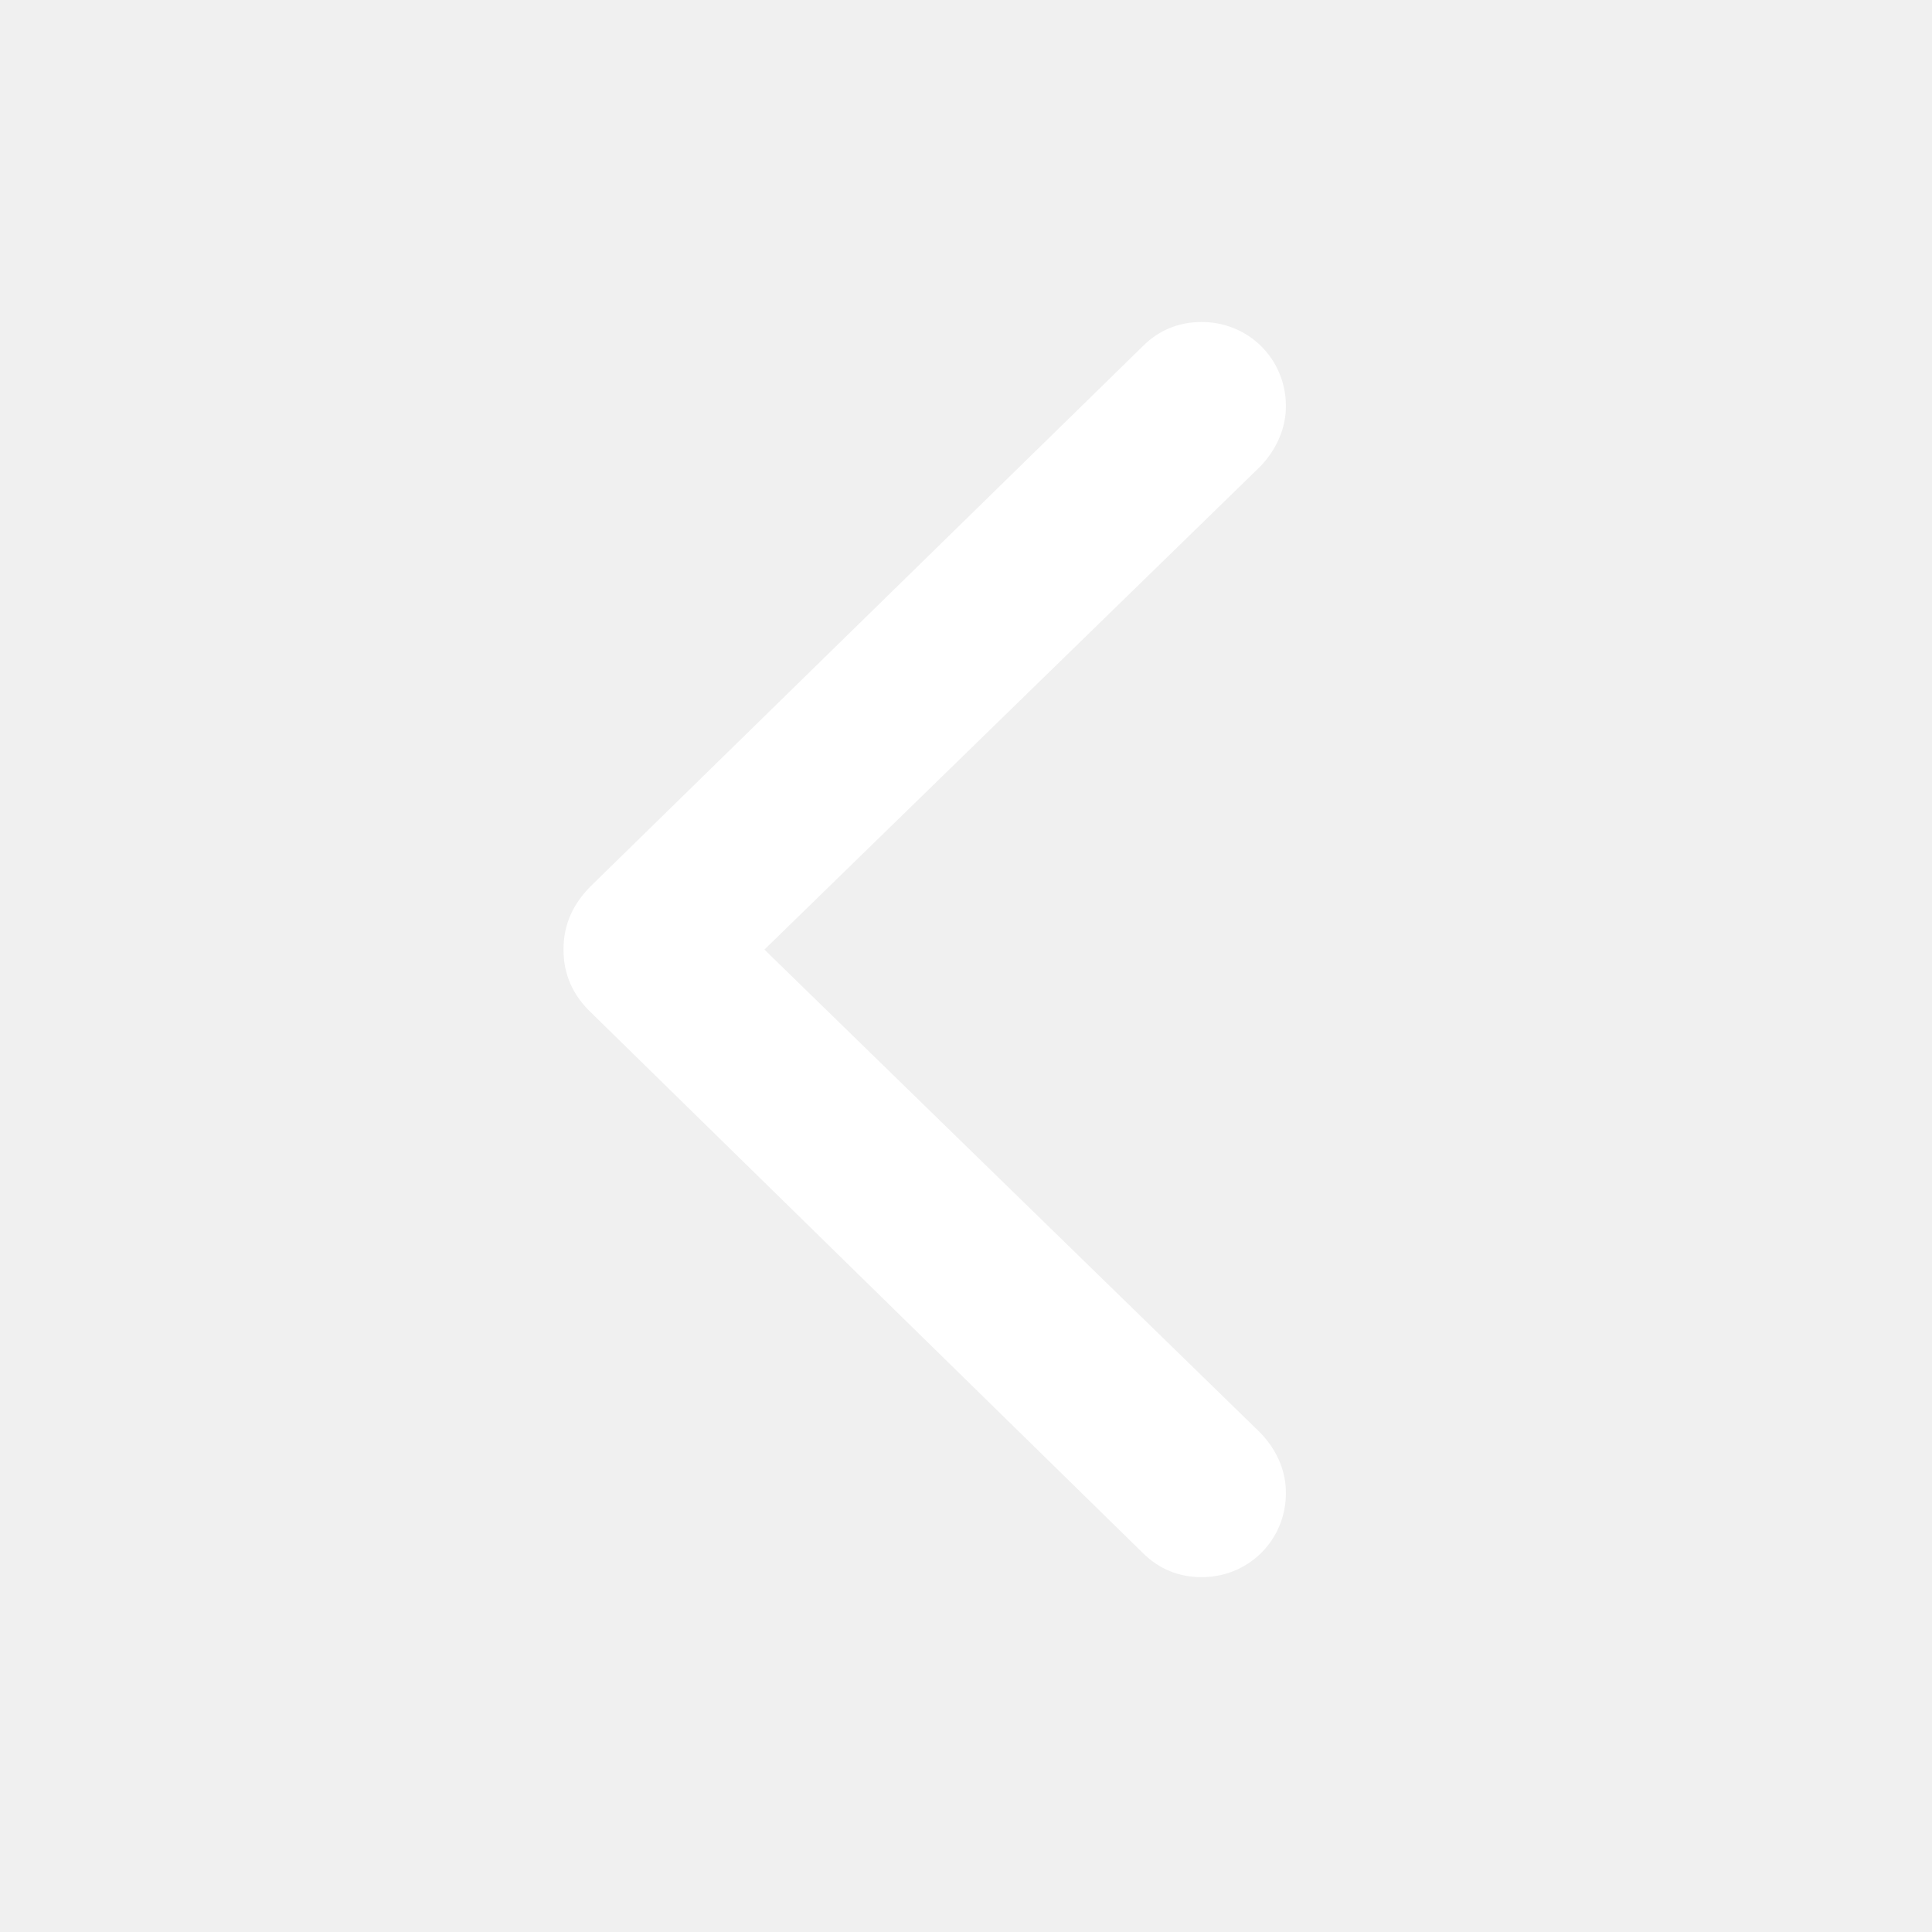
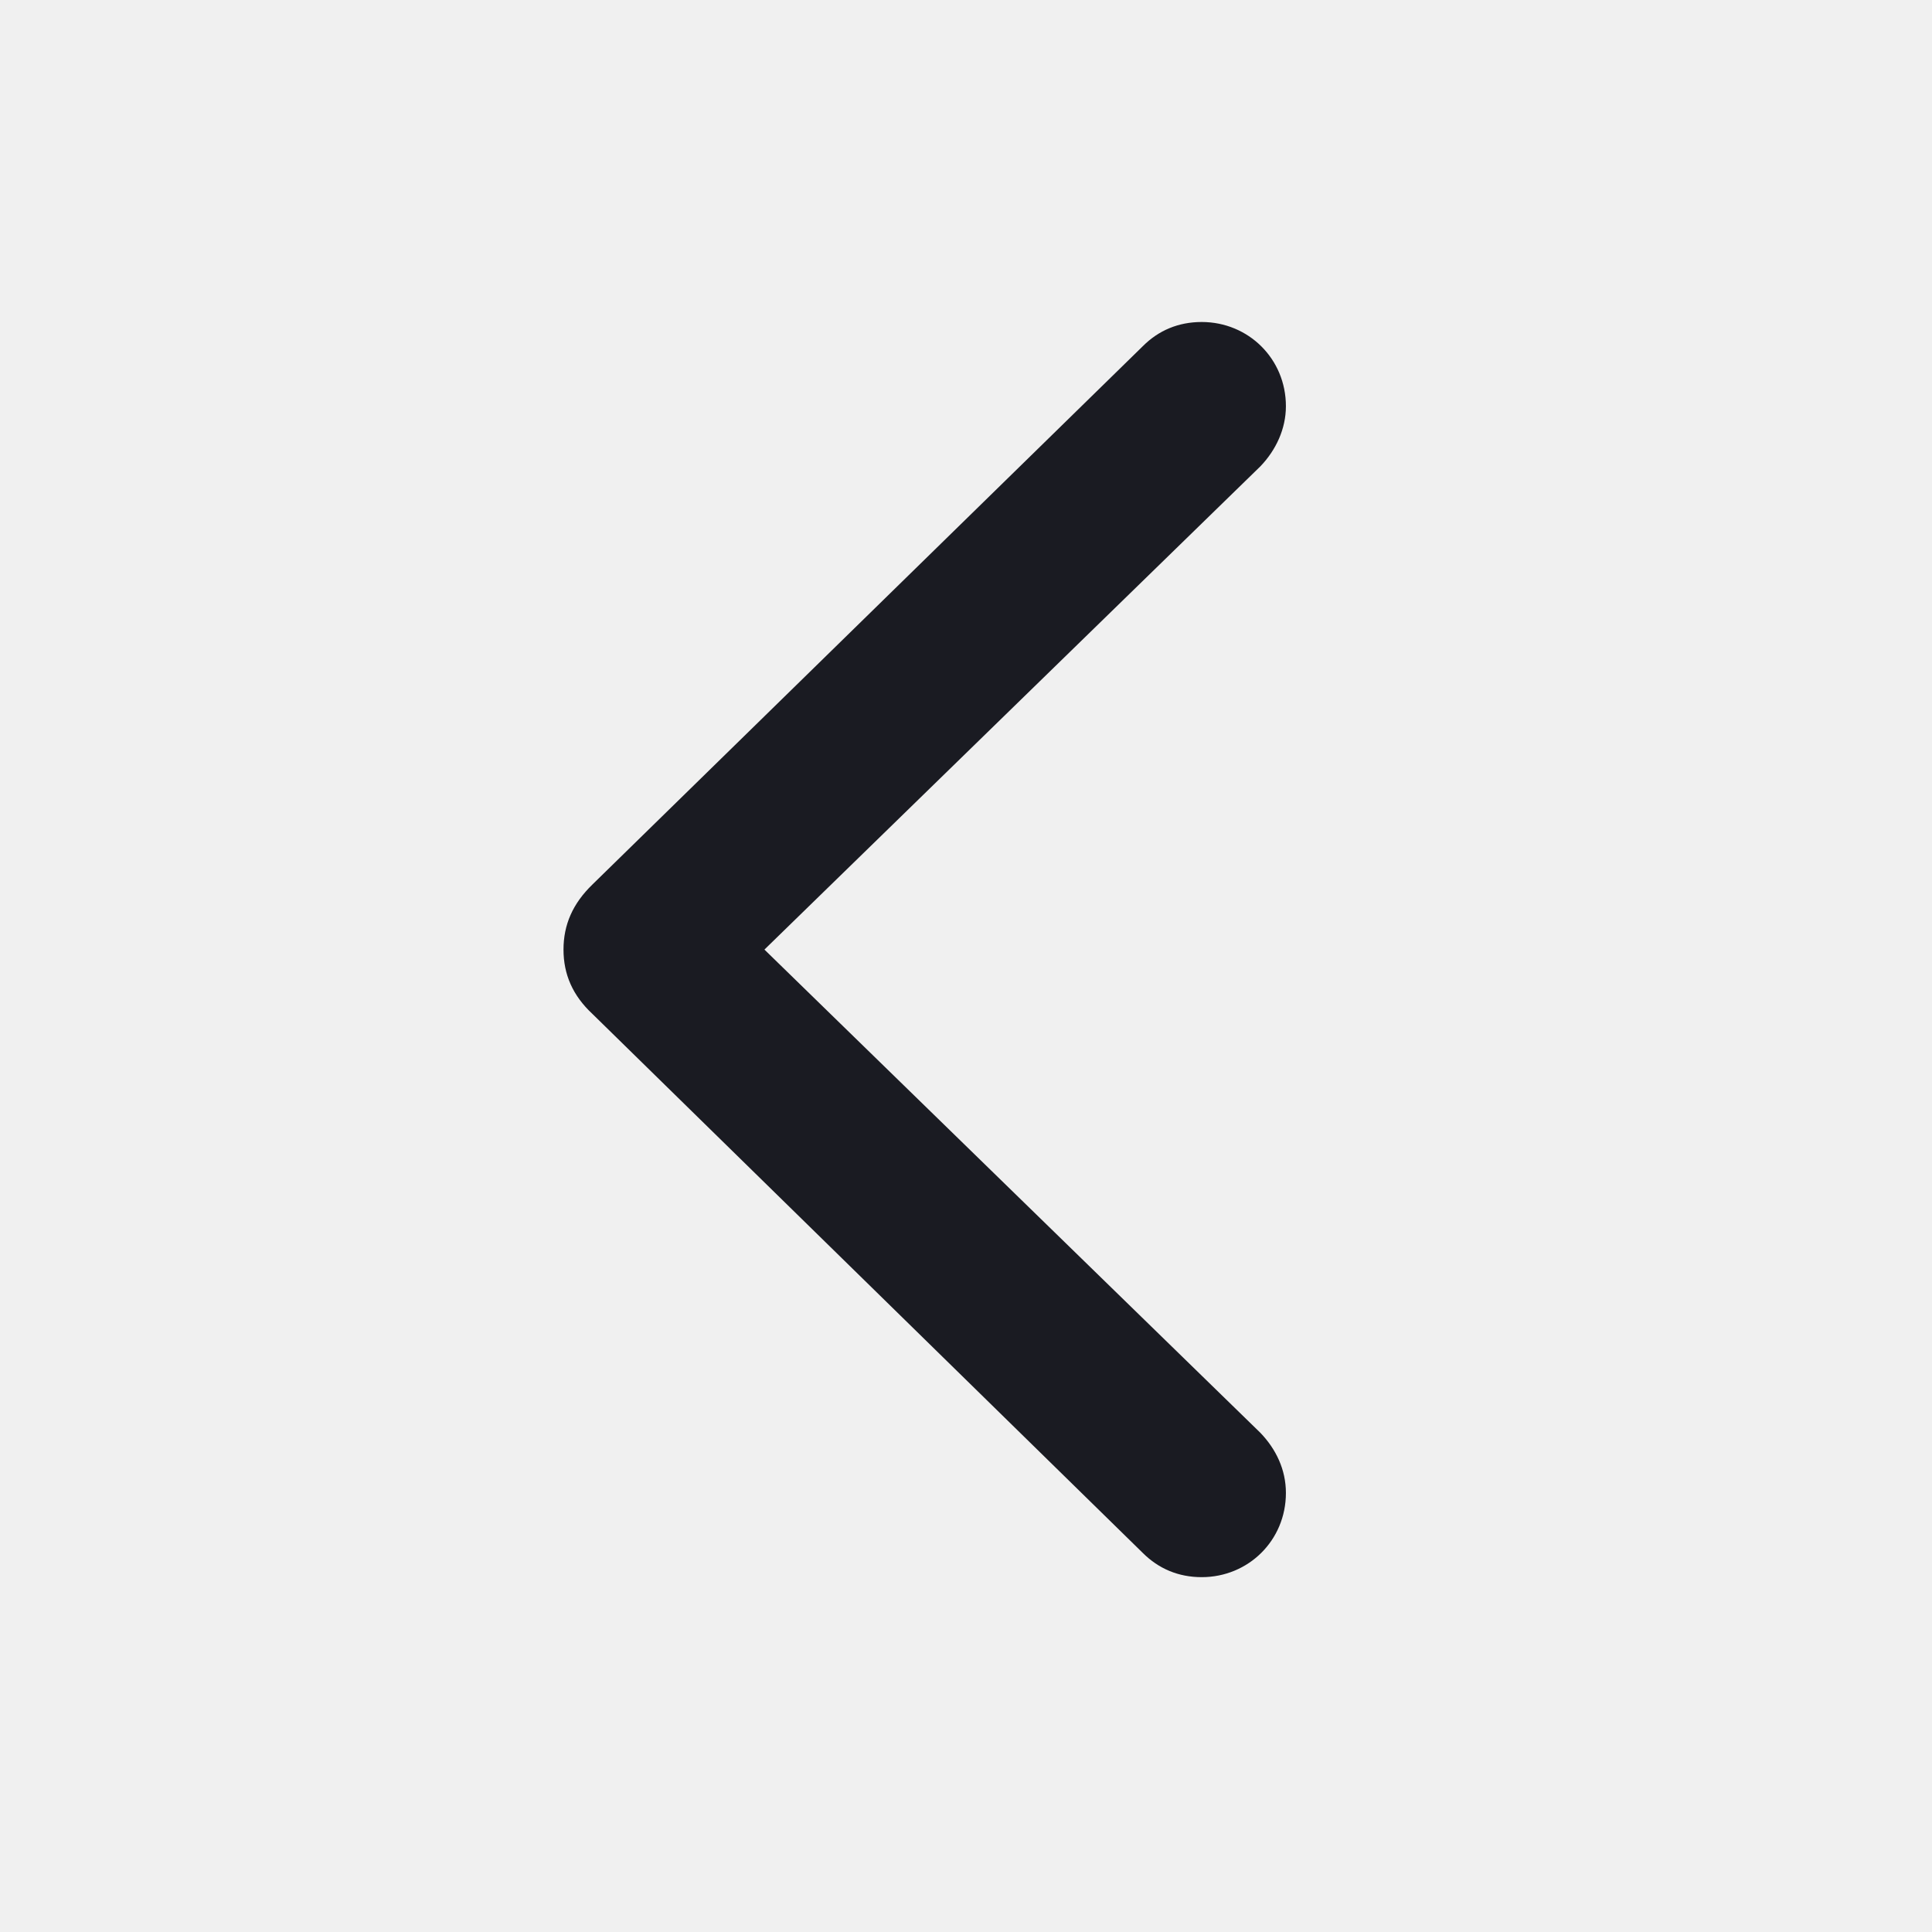
<svg xmlns="http://www.w3.org/2000/svg" width="24" height="24" viewBox="0 0 24 24" fill="none">
-   <path d="M7 11.796C7 12.104 7.114 12.367 7.36 12.596L14.198 19.293C14.392 19.486 14.638 19.592 14.928 19.592C15.508 19.592 15.974 19.135 15.974 18.546C15.974 18.256 15.851 18.001 15.657 17.799L9.496 11.796L15.657 5.793C15.851 5.591 15.974 5.327 15.974 5.046C15.974 4.457 15.508 4 14.928 4C14.638 4 14.392 4.105 14.198 4.299L7.36 10.987C7.114 11.225 7 11.488 7 11.796Z" fill="white" />
+   <path d="M7 11.796C7 12.104 7.114 12.367 7.36 12.596L14.198 19.293C14.392 19.486 14.638 19.592 14.928 19.592C15.508 19.592 15.974 19.135 15.974 18.546C15.974 18.256 15.851 18.001 15.657 17.799L9.496 11.796L15.657 5.793C15.851 5.591 15.974 5.327 15.974 5.046C15.974 4.457 15.508 4 14.928 4C14.638 4 14.392 4.105 14.198 4.299L7.36 10.987C7.114 11.225 7 11.488 7 11.796Z" fill="#1A1B22" />
</svg>
